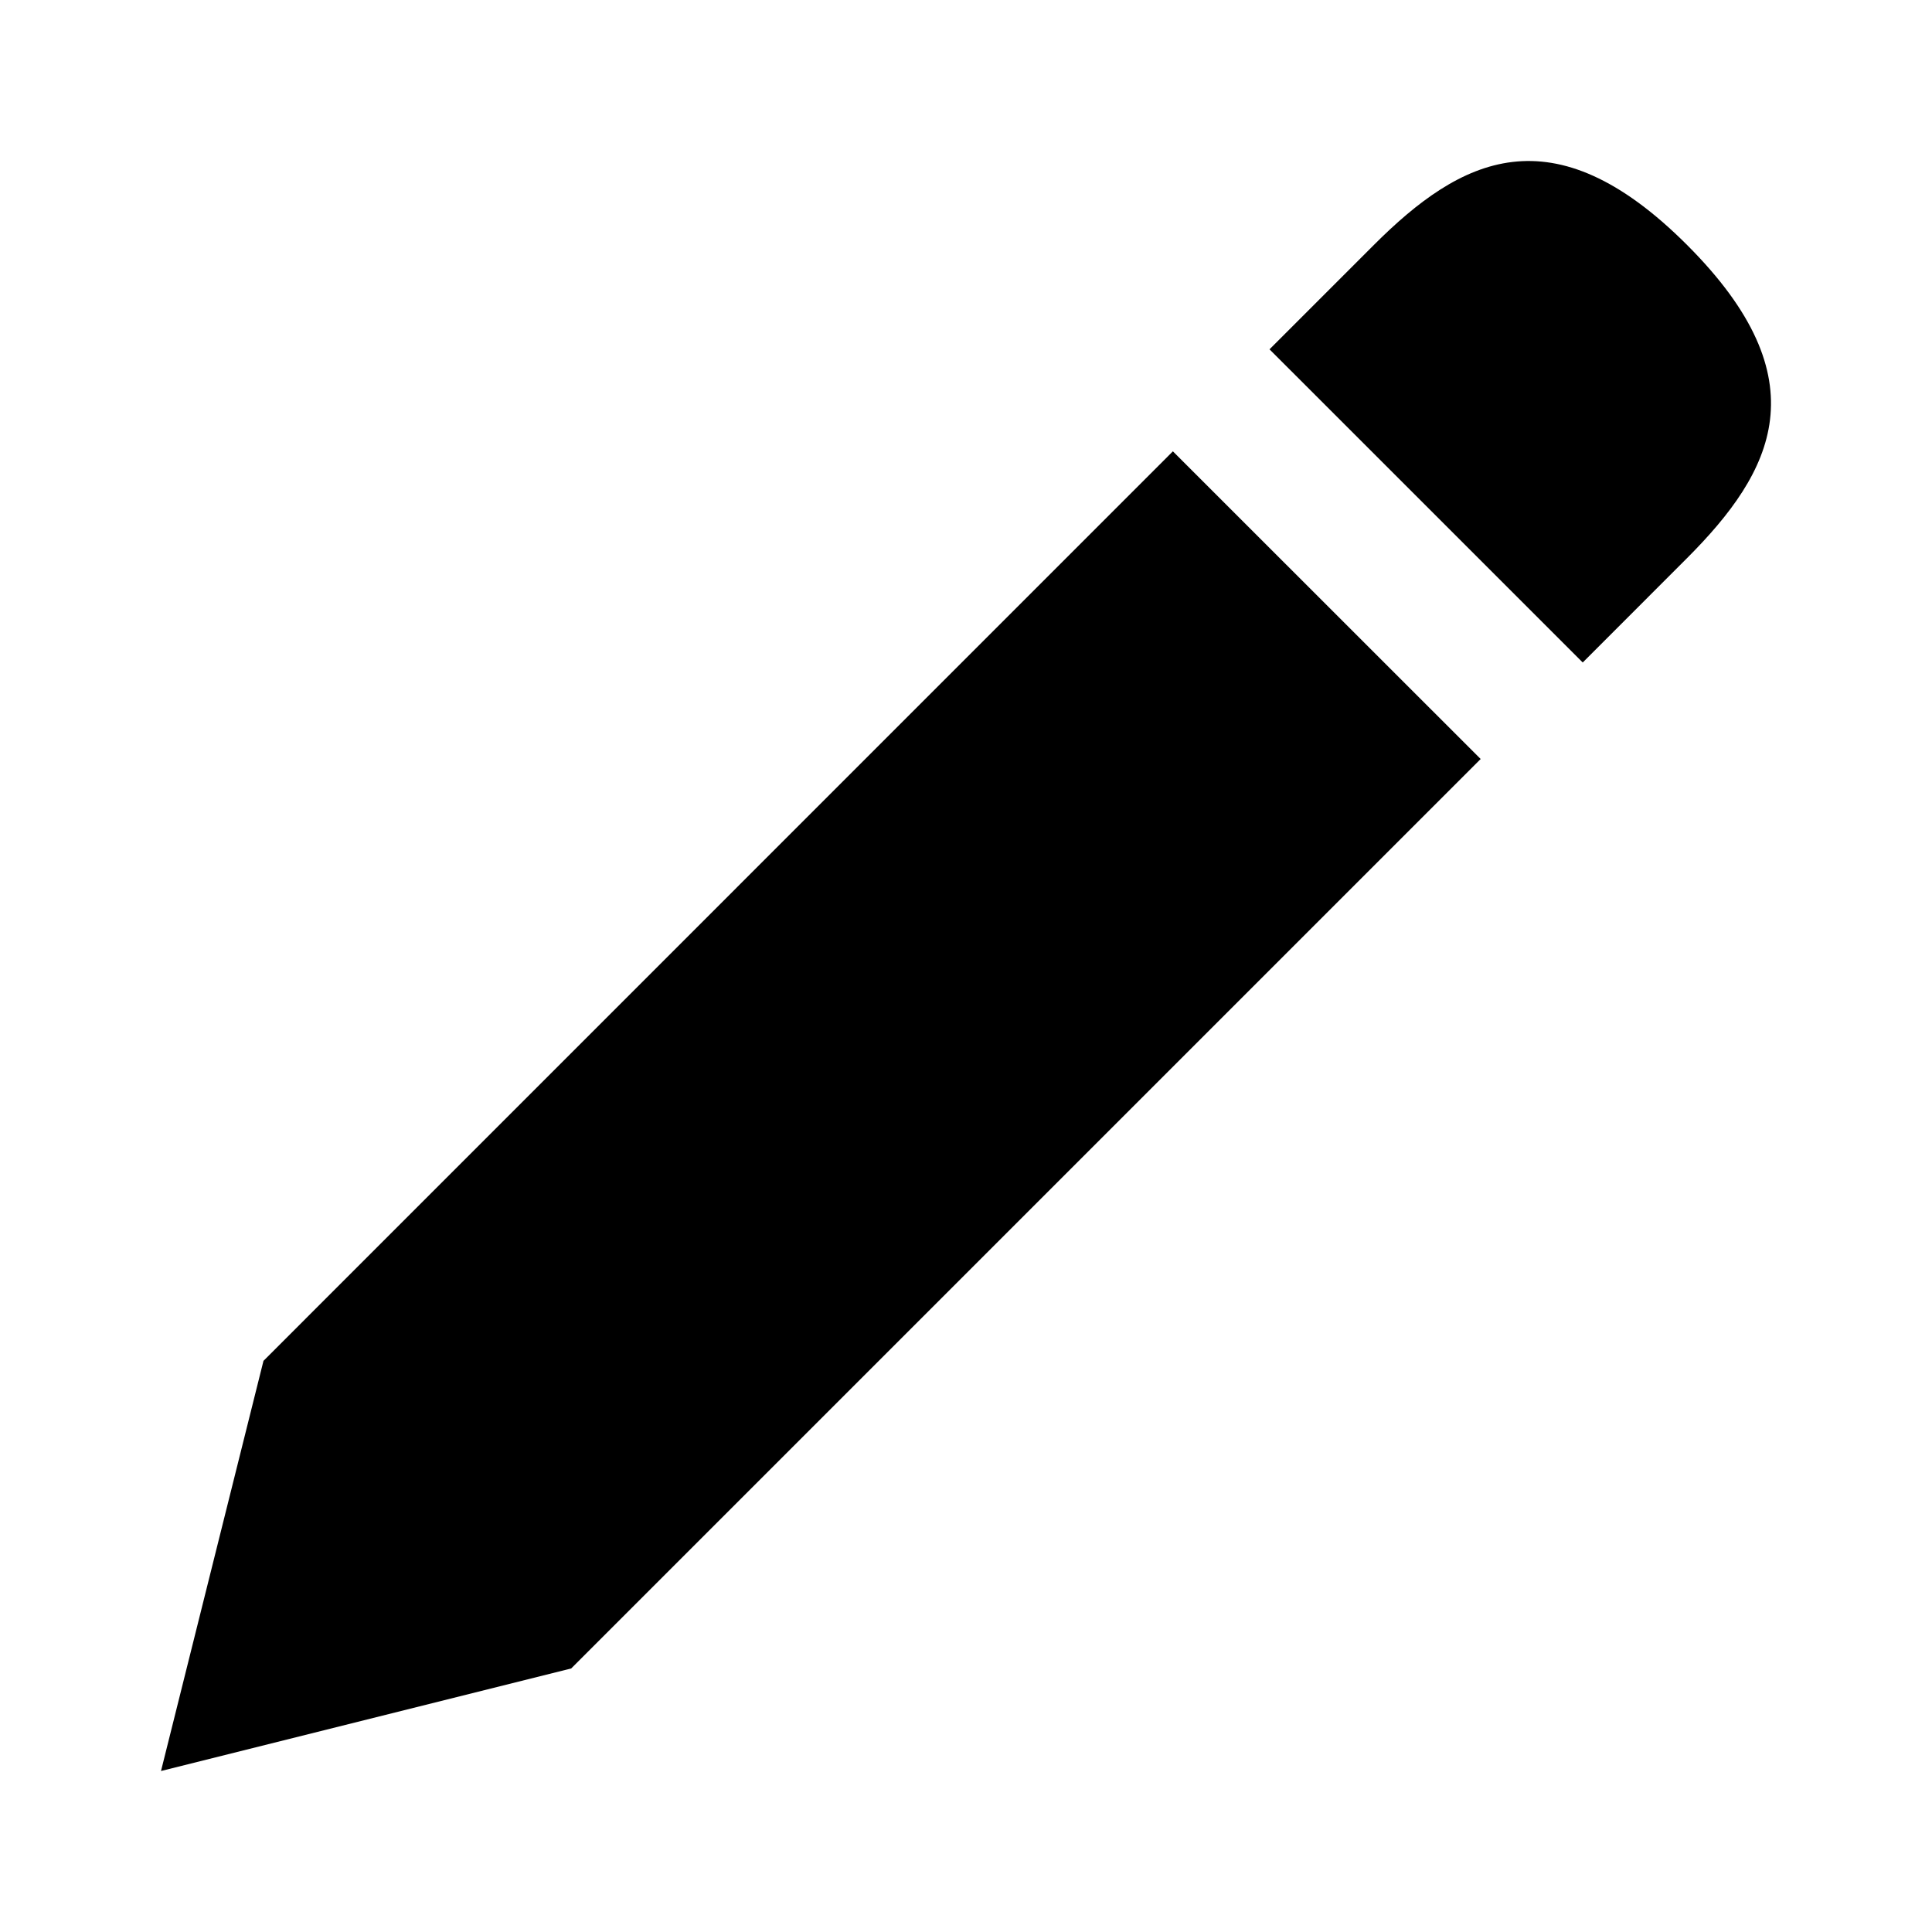
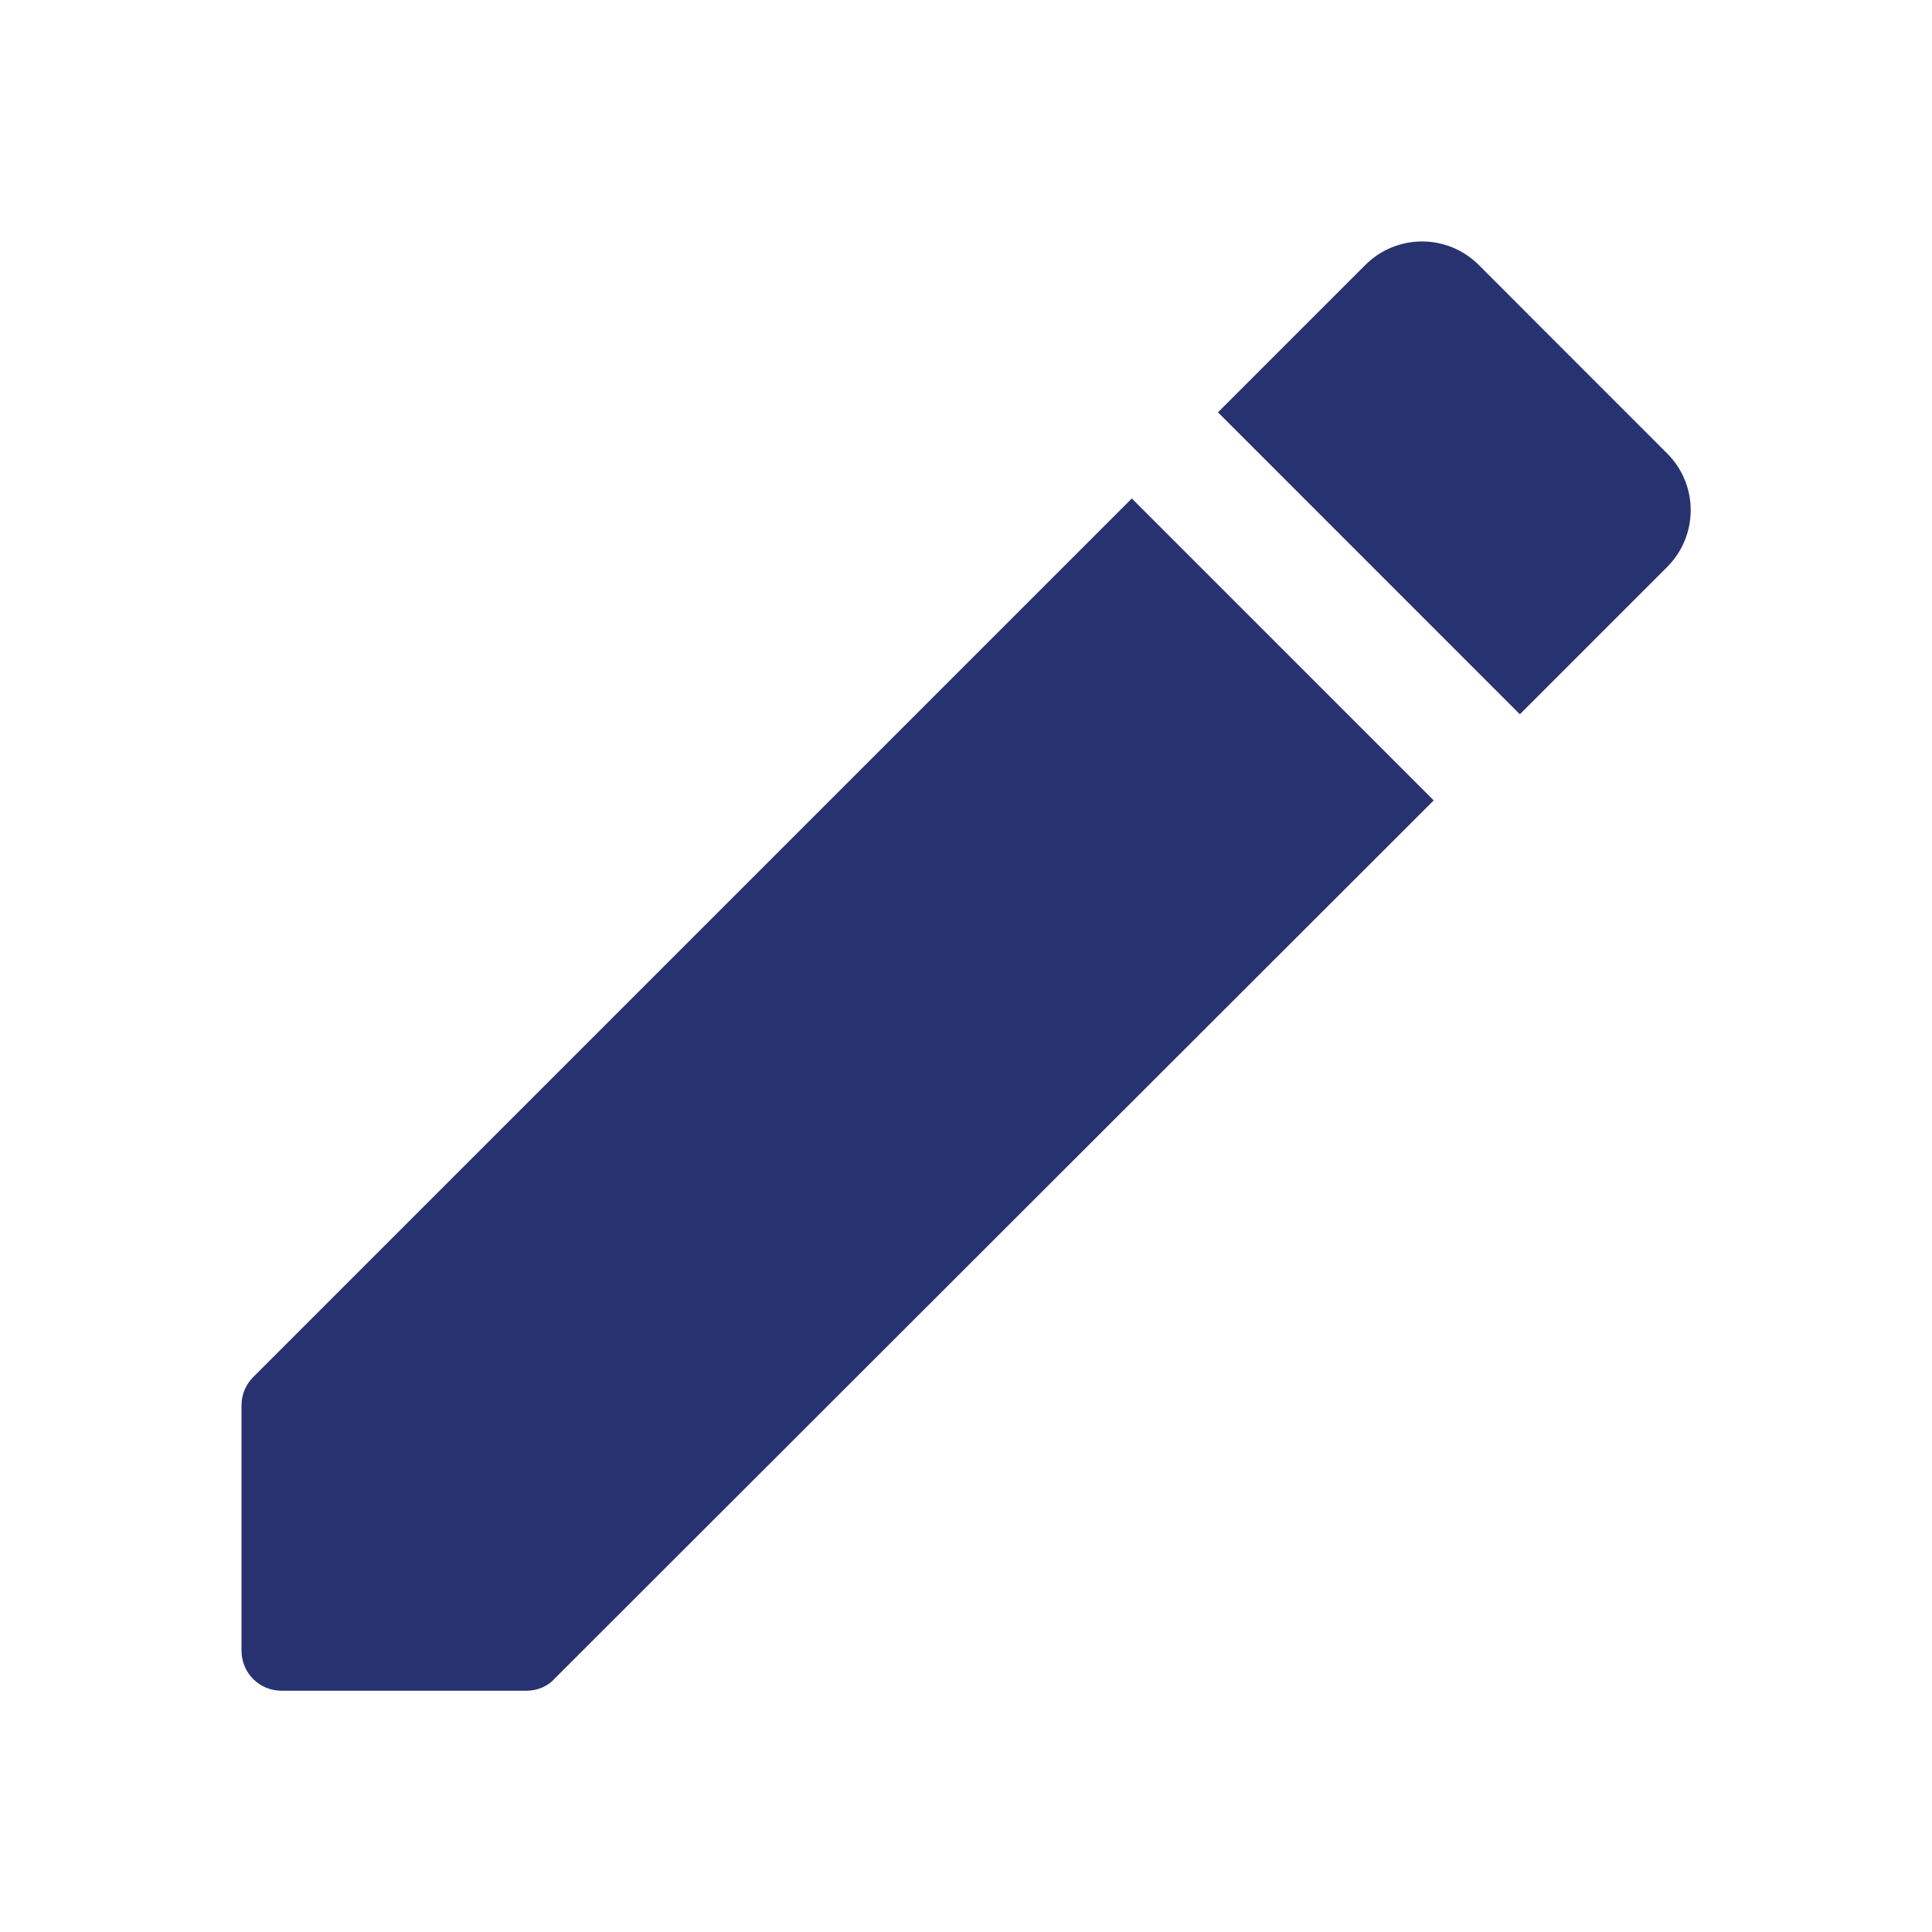
- <svg xmlns="http://www.w3.org/2000/svg" xmlns:xlink="http://www.w3.org/1999/xlink" width="24" height="24" viewBox="0 0 72 72">
-   <defs>
-     <path id="pen-a" d="M62.872,9.129 C67.898,14.155 66.09,17.576 62.872,20.799 L58.984,24.689 L47.311,13.018 L51.2,9.129 C54.423,5.908 57.847,4.103 62.872,9.129 Z M9.819,50.715 L6,66 L21.286,62.179 L55.18,28.286 L43.71,16.82 L9.819,50.715 Z" />
-   </defs>
-   <use xlink:href="#pen-a" />
+ <svg xmlns="http://www.w3.org/2000/svg" width="24" height="24" viewBox="0 0 24 24" fill="none">
+   <path d="M3 17.462V20.503C3 20.782 3.22 21.003 3.5 21.003H6.54C6.67 21.003 6.8 20.953 6.89 20.852L17.81 9.943L14.06 6.192L3.15 17.102C3.05 17.203 3 17.323 3 17.462ZM20.71 7.043C21.1 6.652 21.1 6.022 20.71 5.633L18.37 3.292C17.98 2.902 17.35 2.902 16.96 3.292L15.13 5.122L18.88 8.873L20.71 7.043V7.043Z" fill="#273270" />
</svg>
